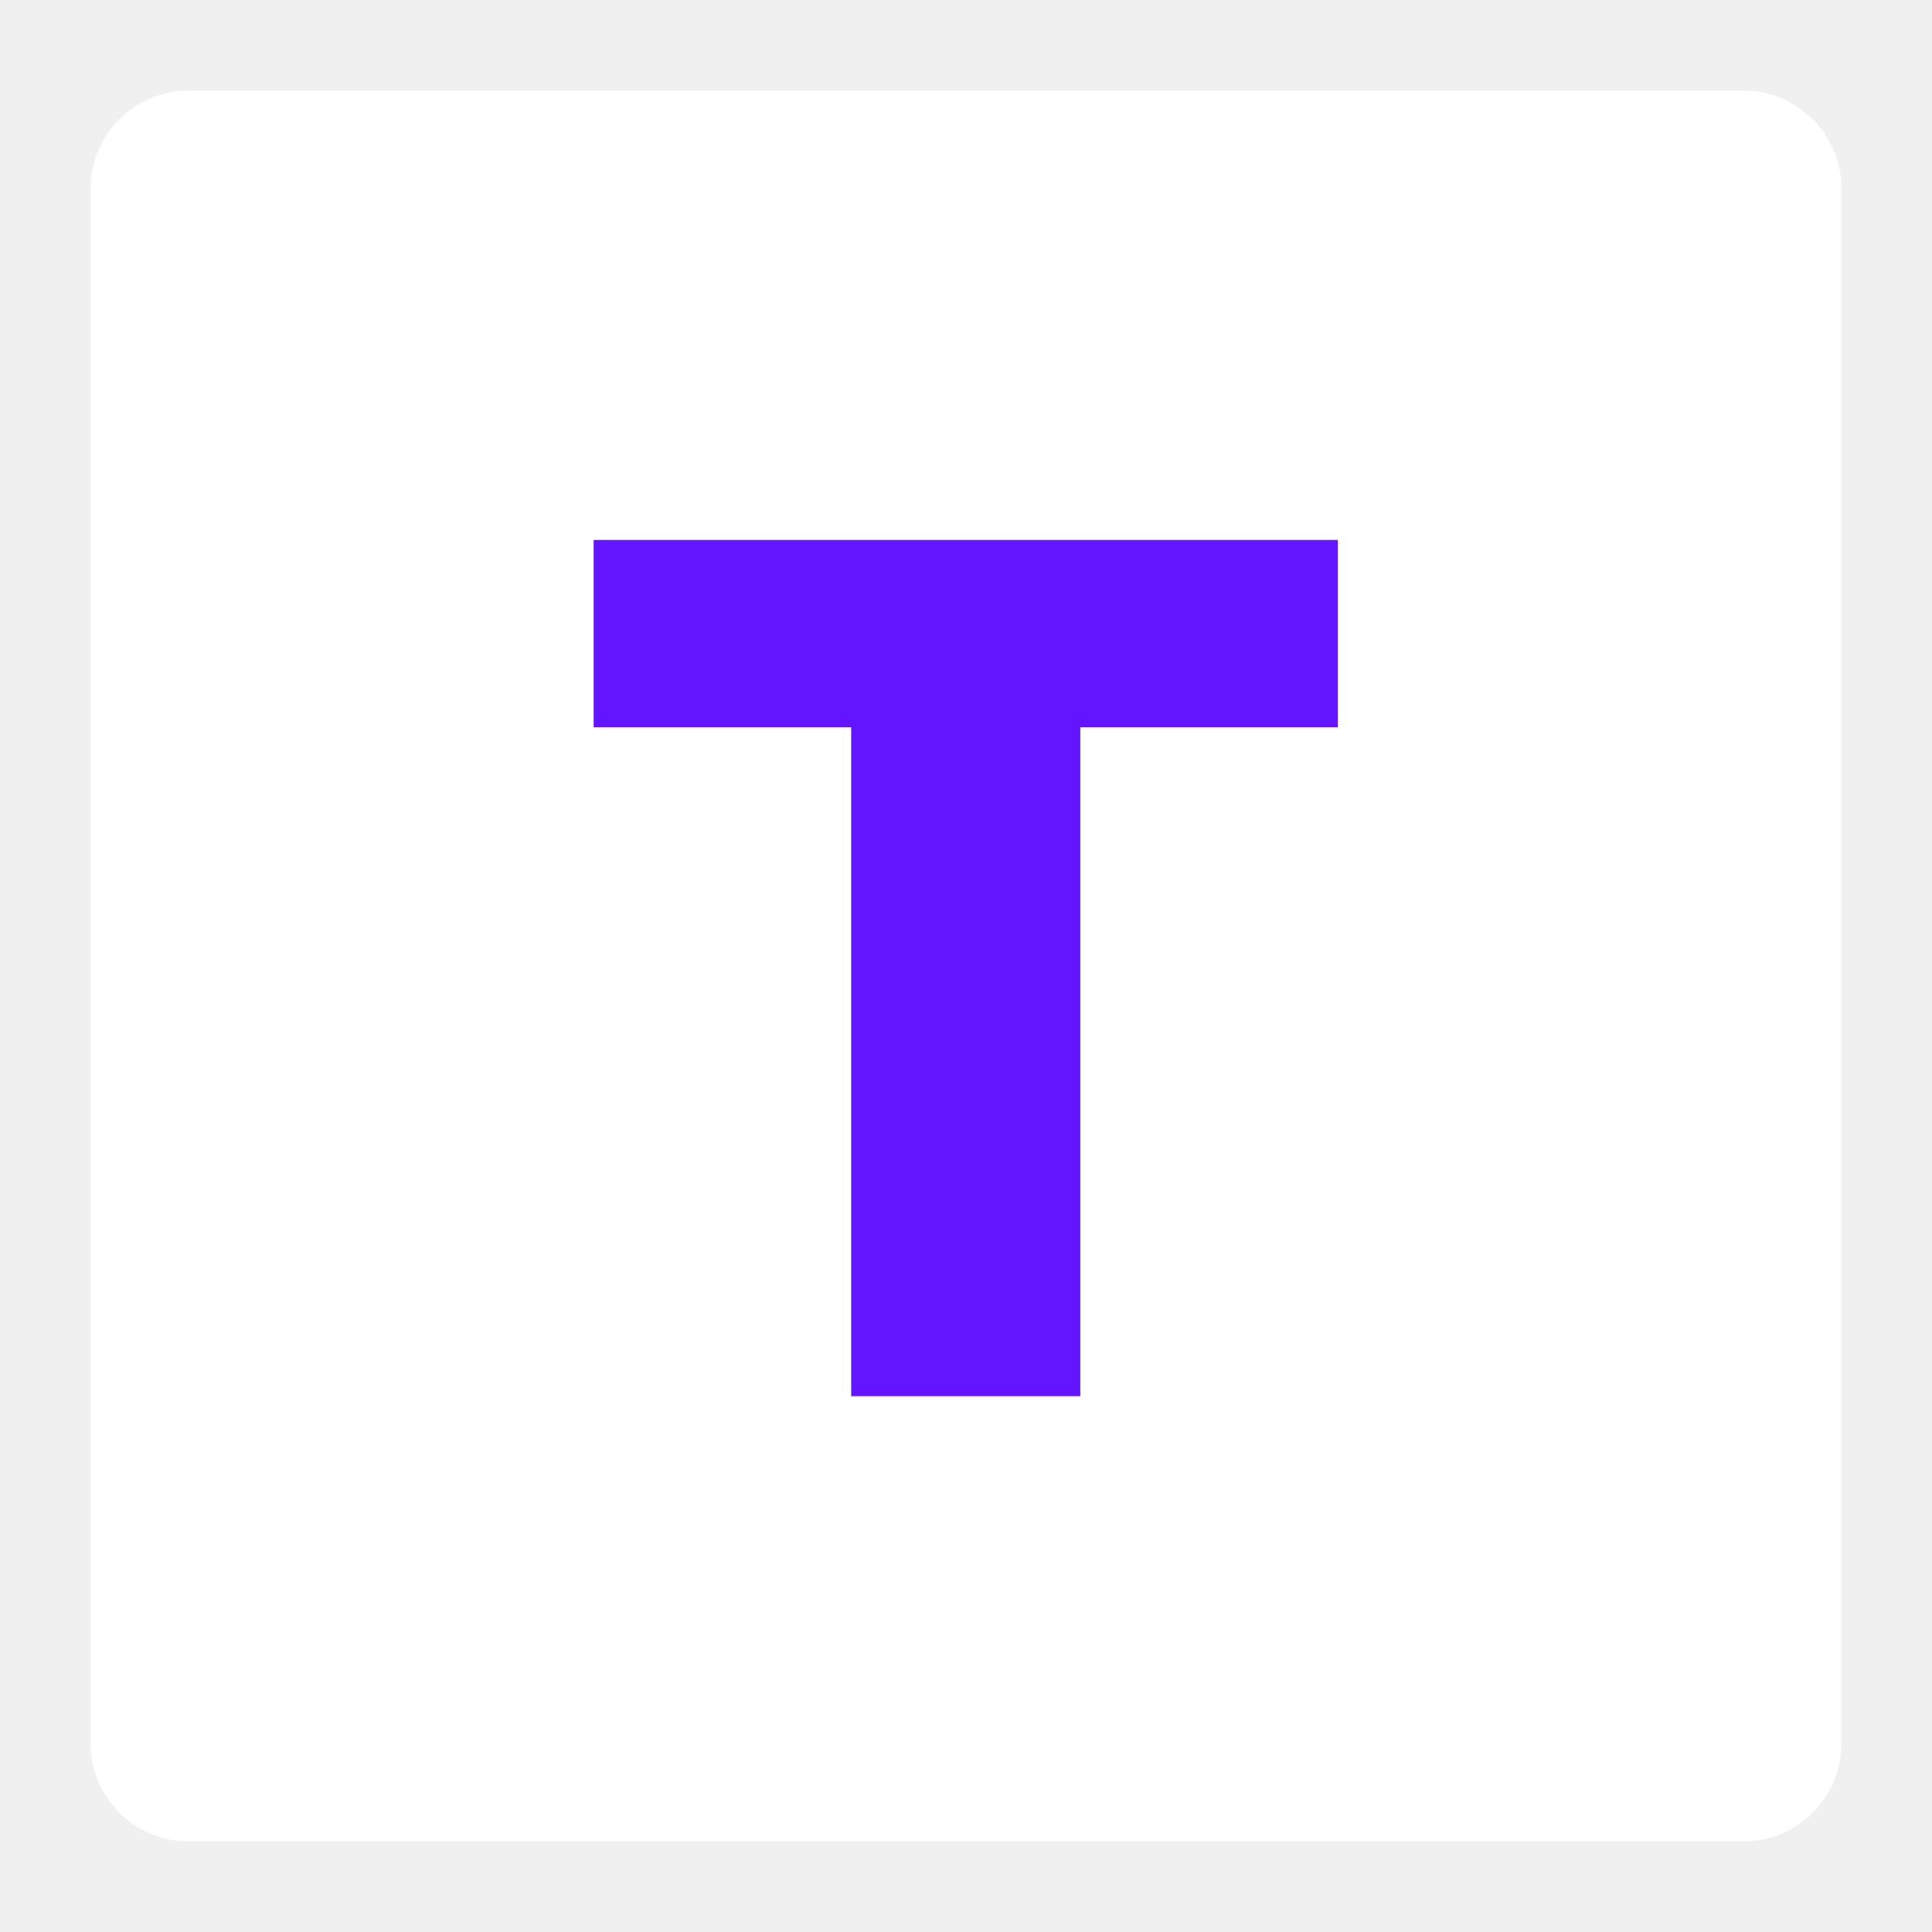
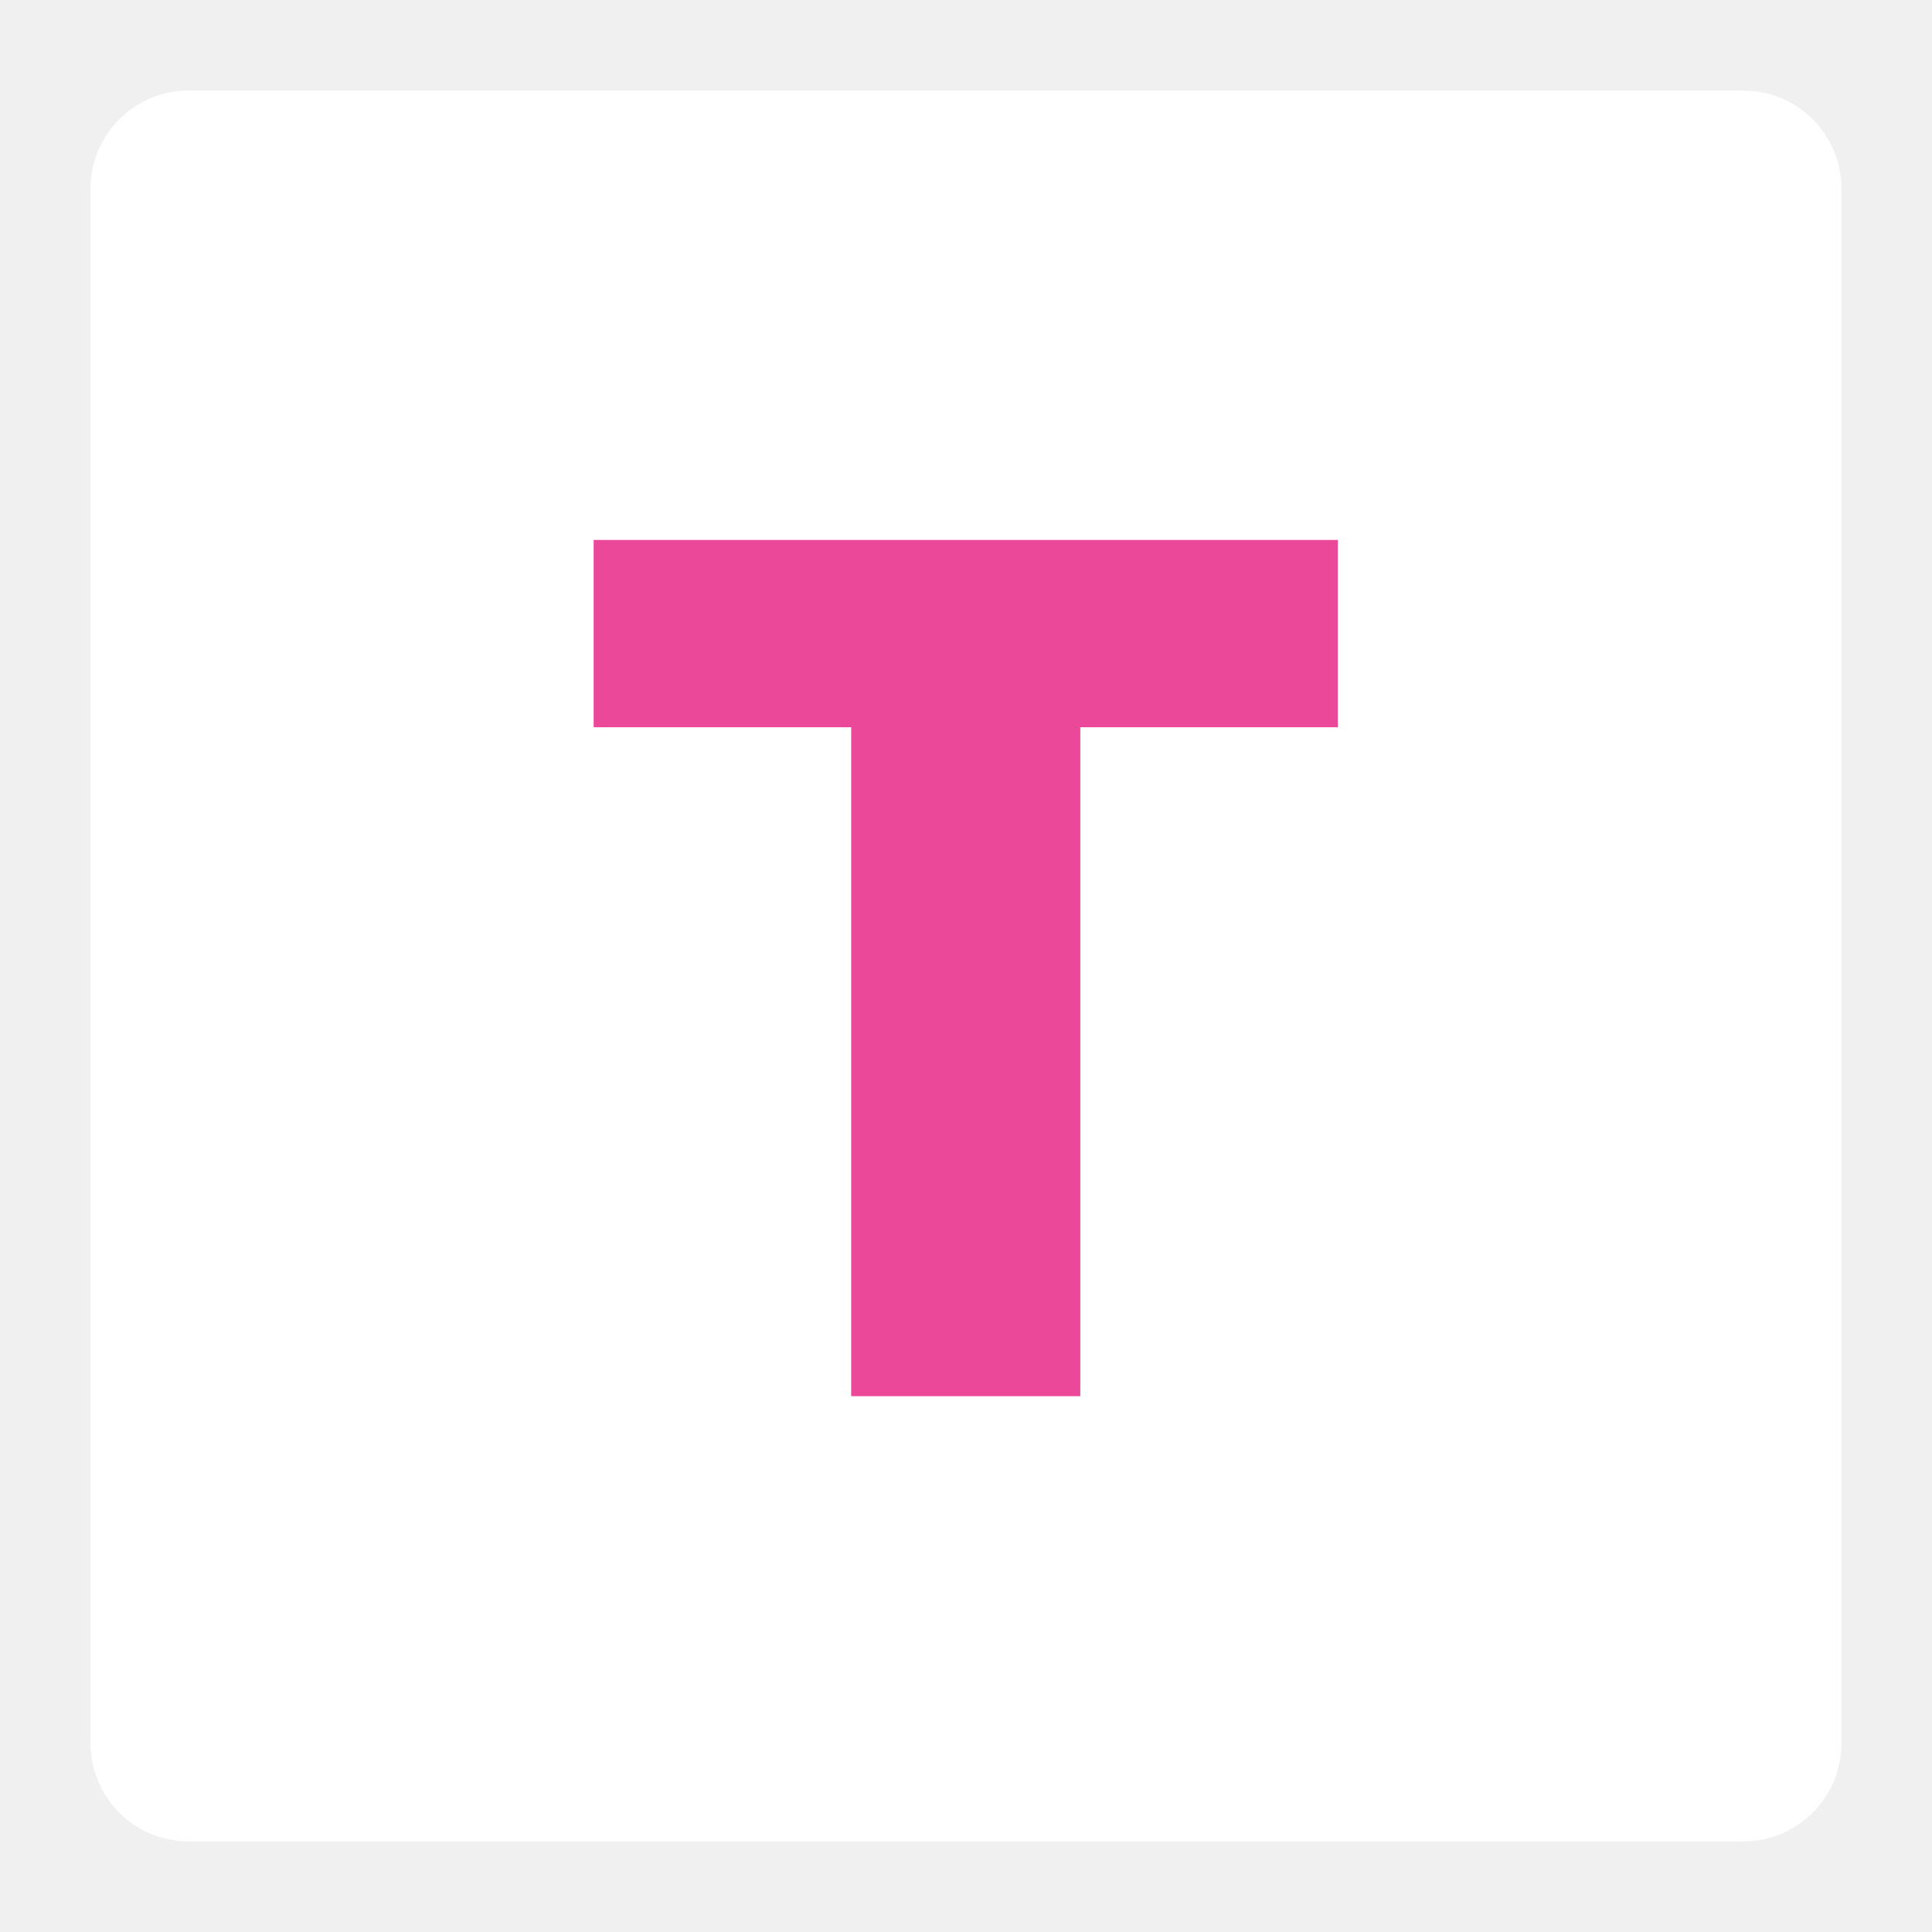
<svg xmlns="http://www.w3.org/2000/svg" width="256" height="256" viewBox="0 0 256 256" fill="none">
  <rect x="12" y="12" width="232" height="232" rx="13" fill="white" />
-   <path d="M78.661 96.364H112.786V185H143.144V96.364H177.269V71.546H78.661V96.364Z" fill="#6415FF" />
+   <path d="M78.661 96.364H112.786V185H143.144V96.364H177.269V71.546H78.661V96.364Z" fill="#EC4899" />
</svg>
